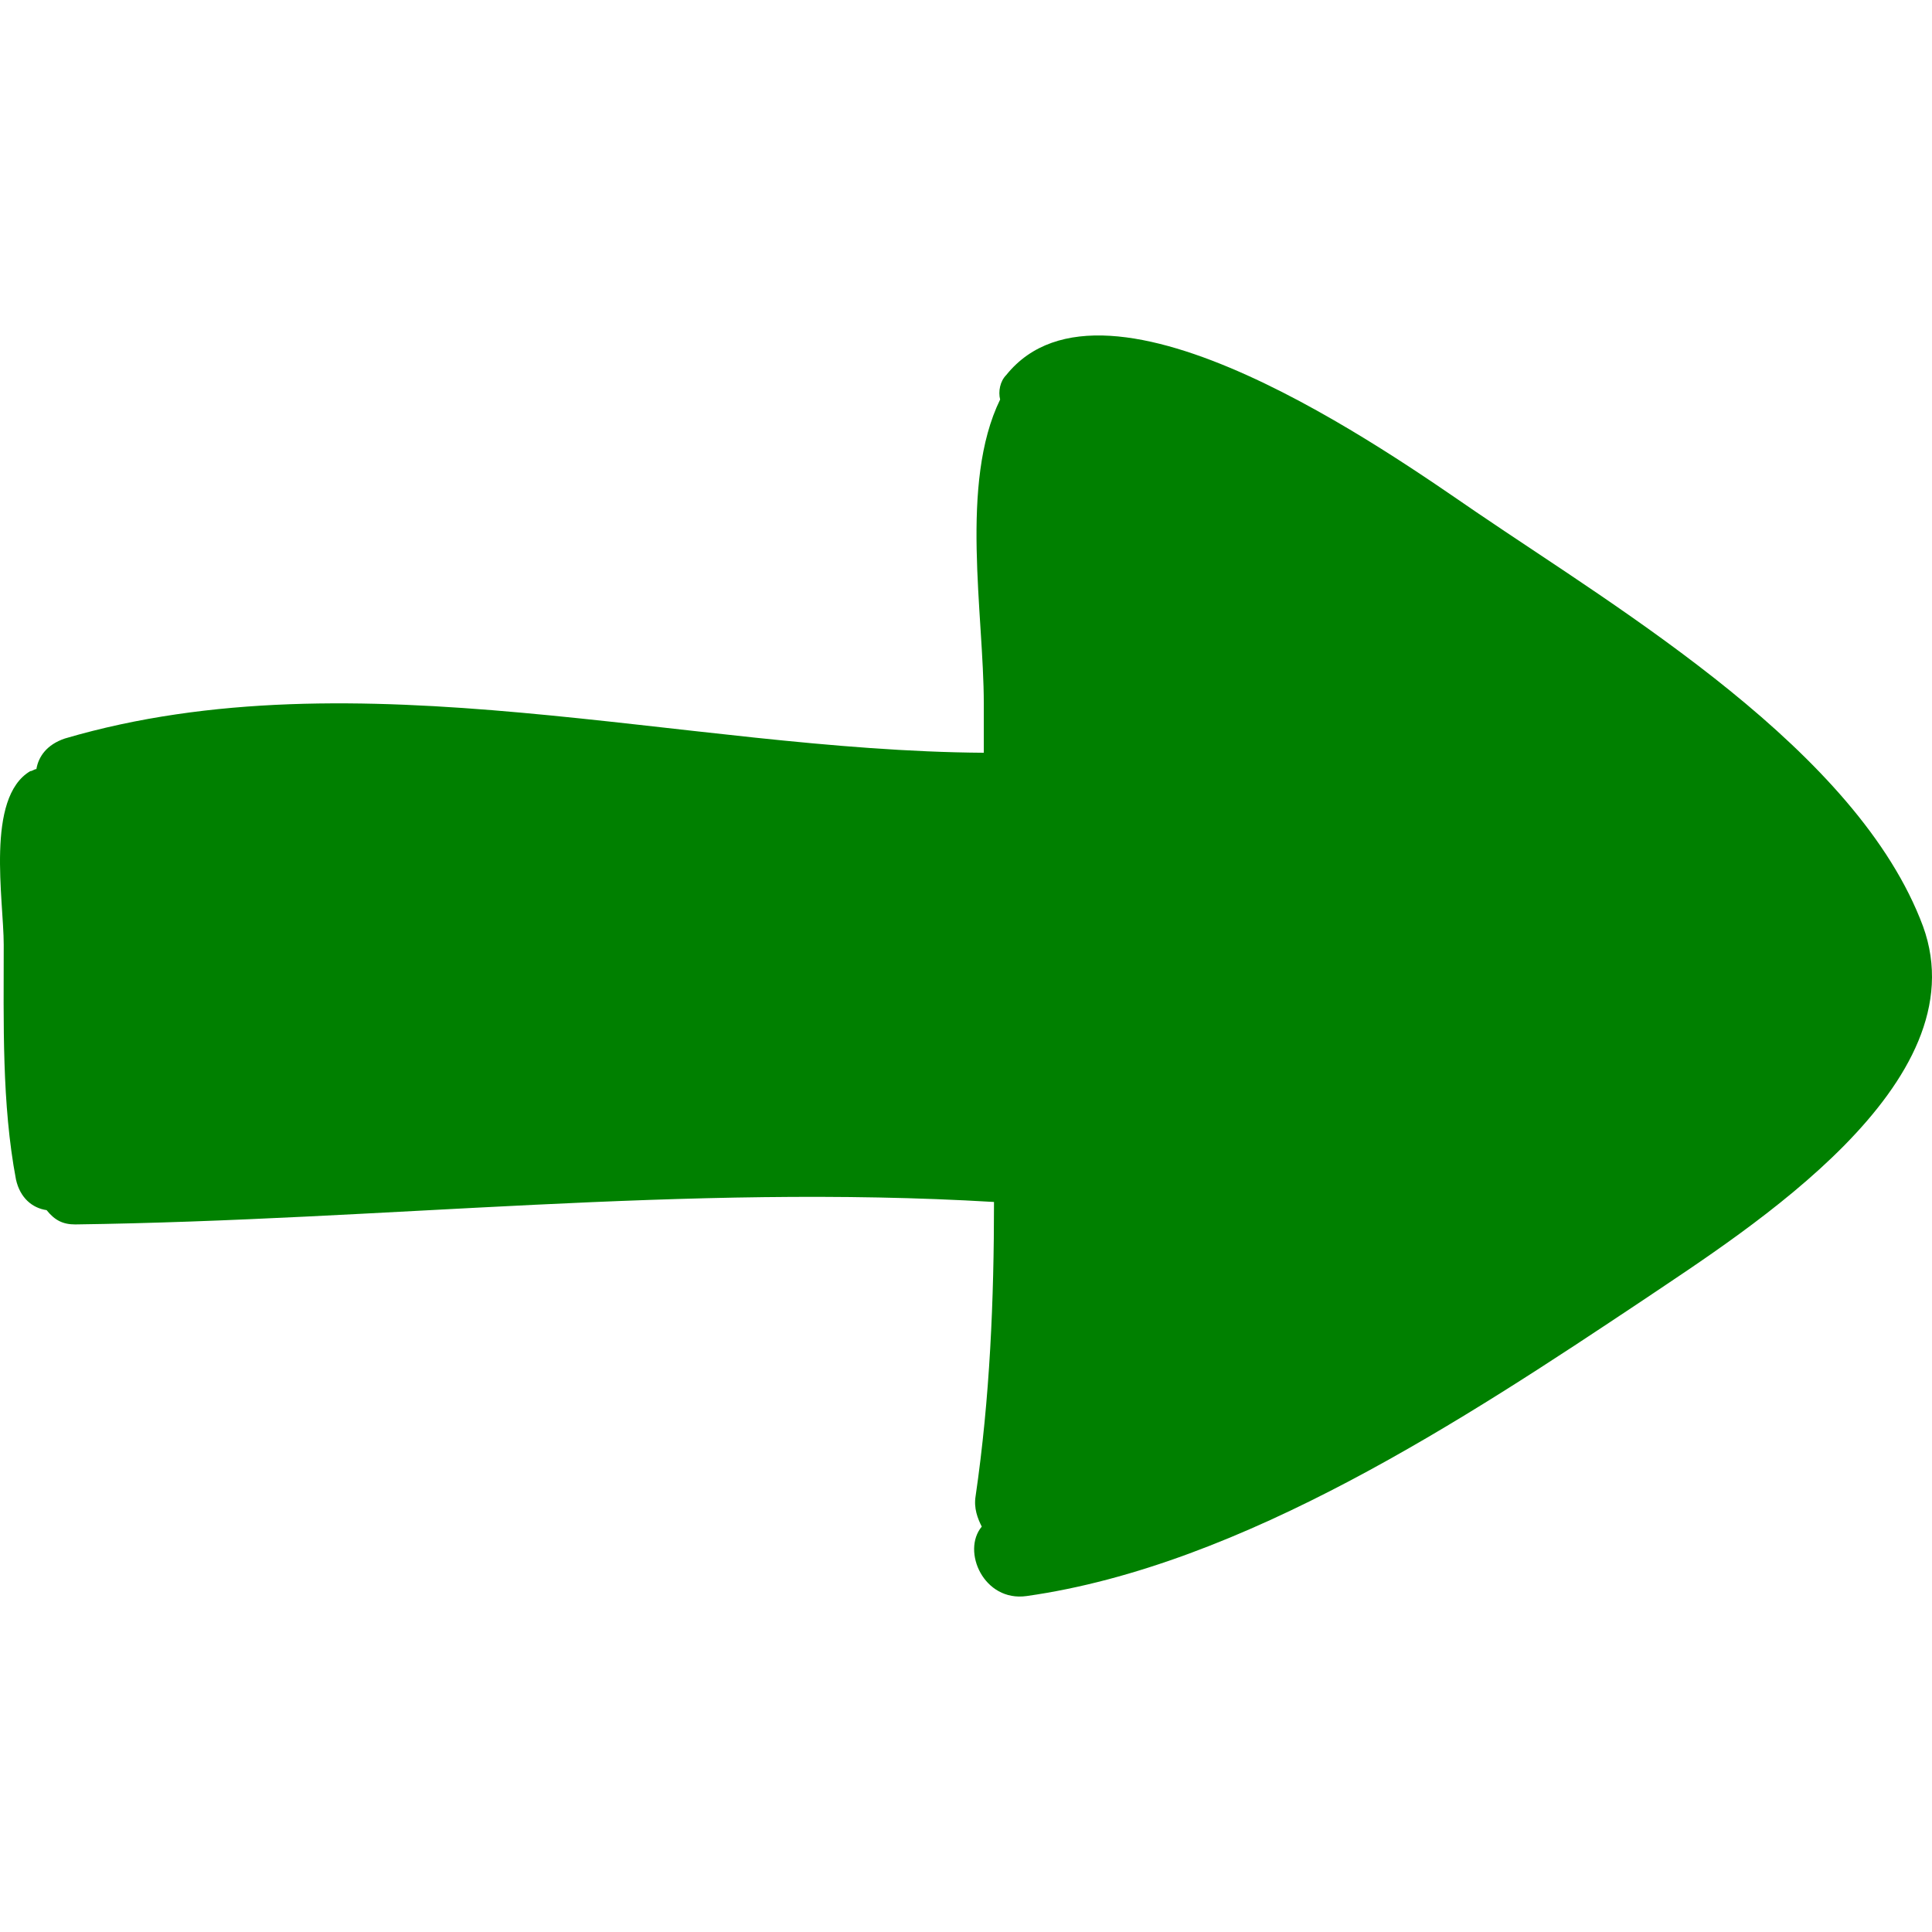
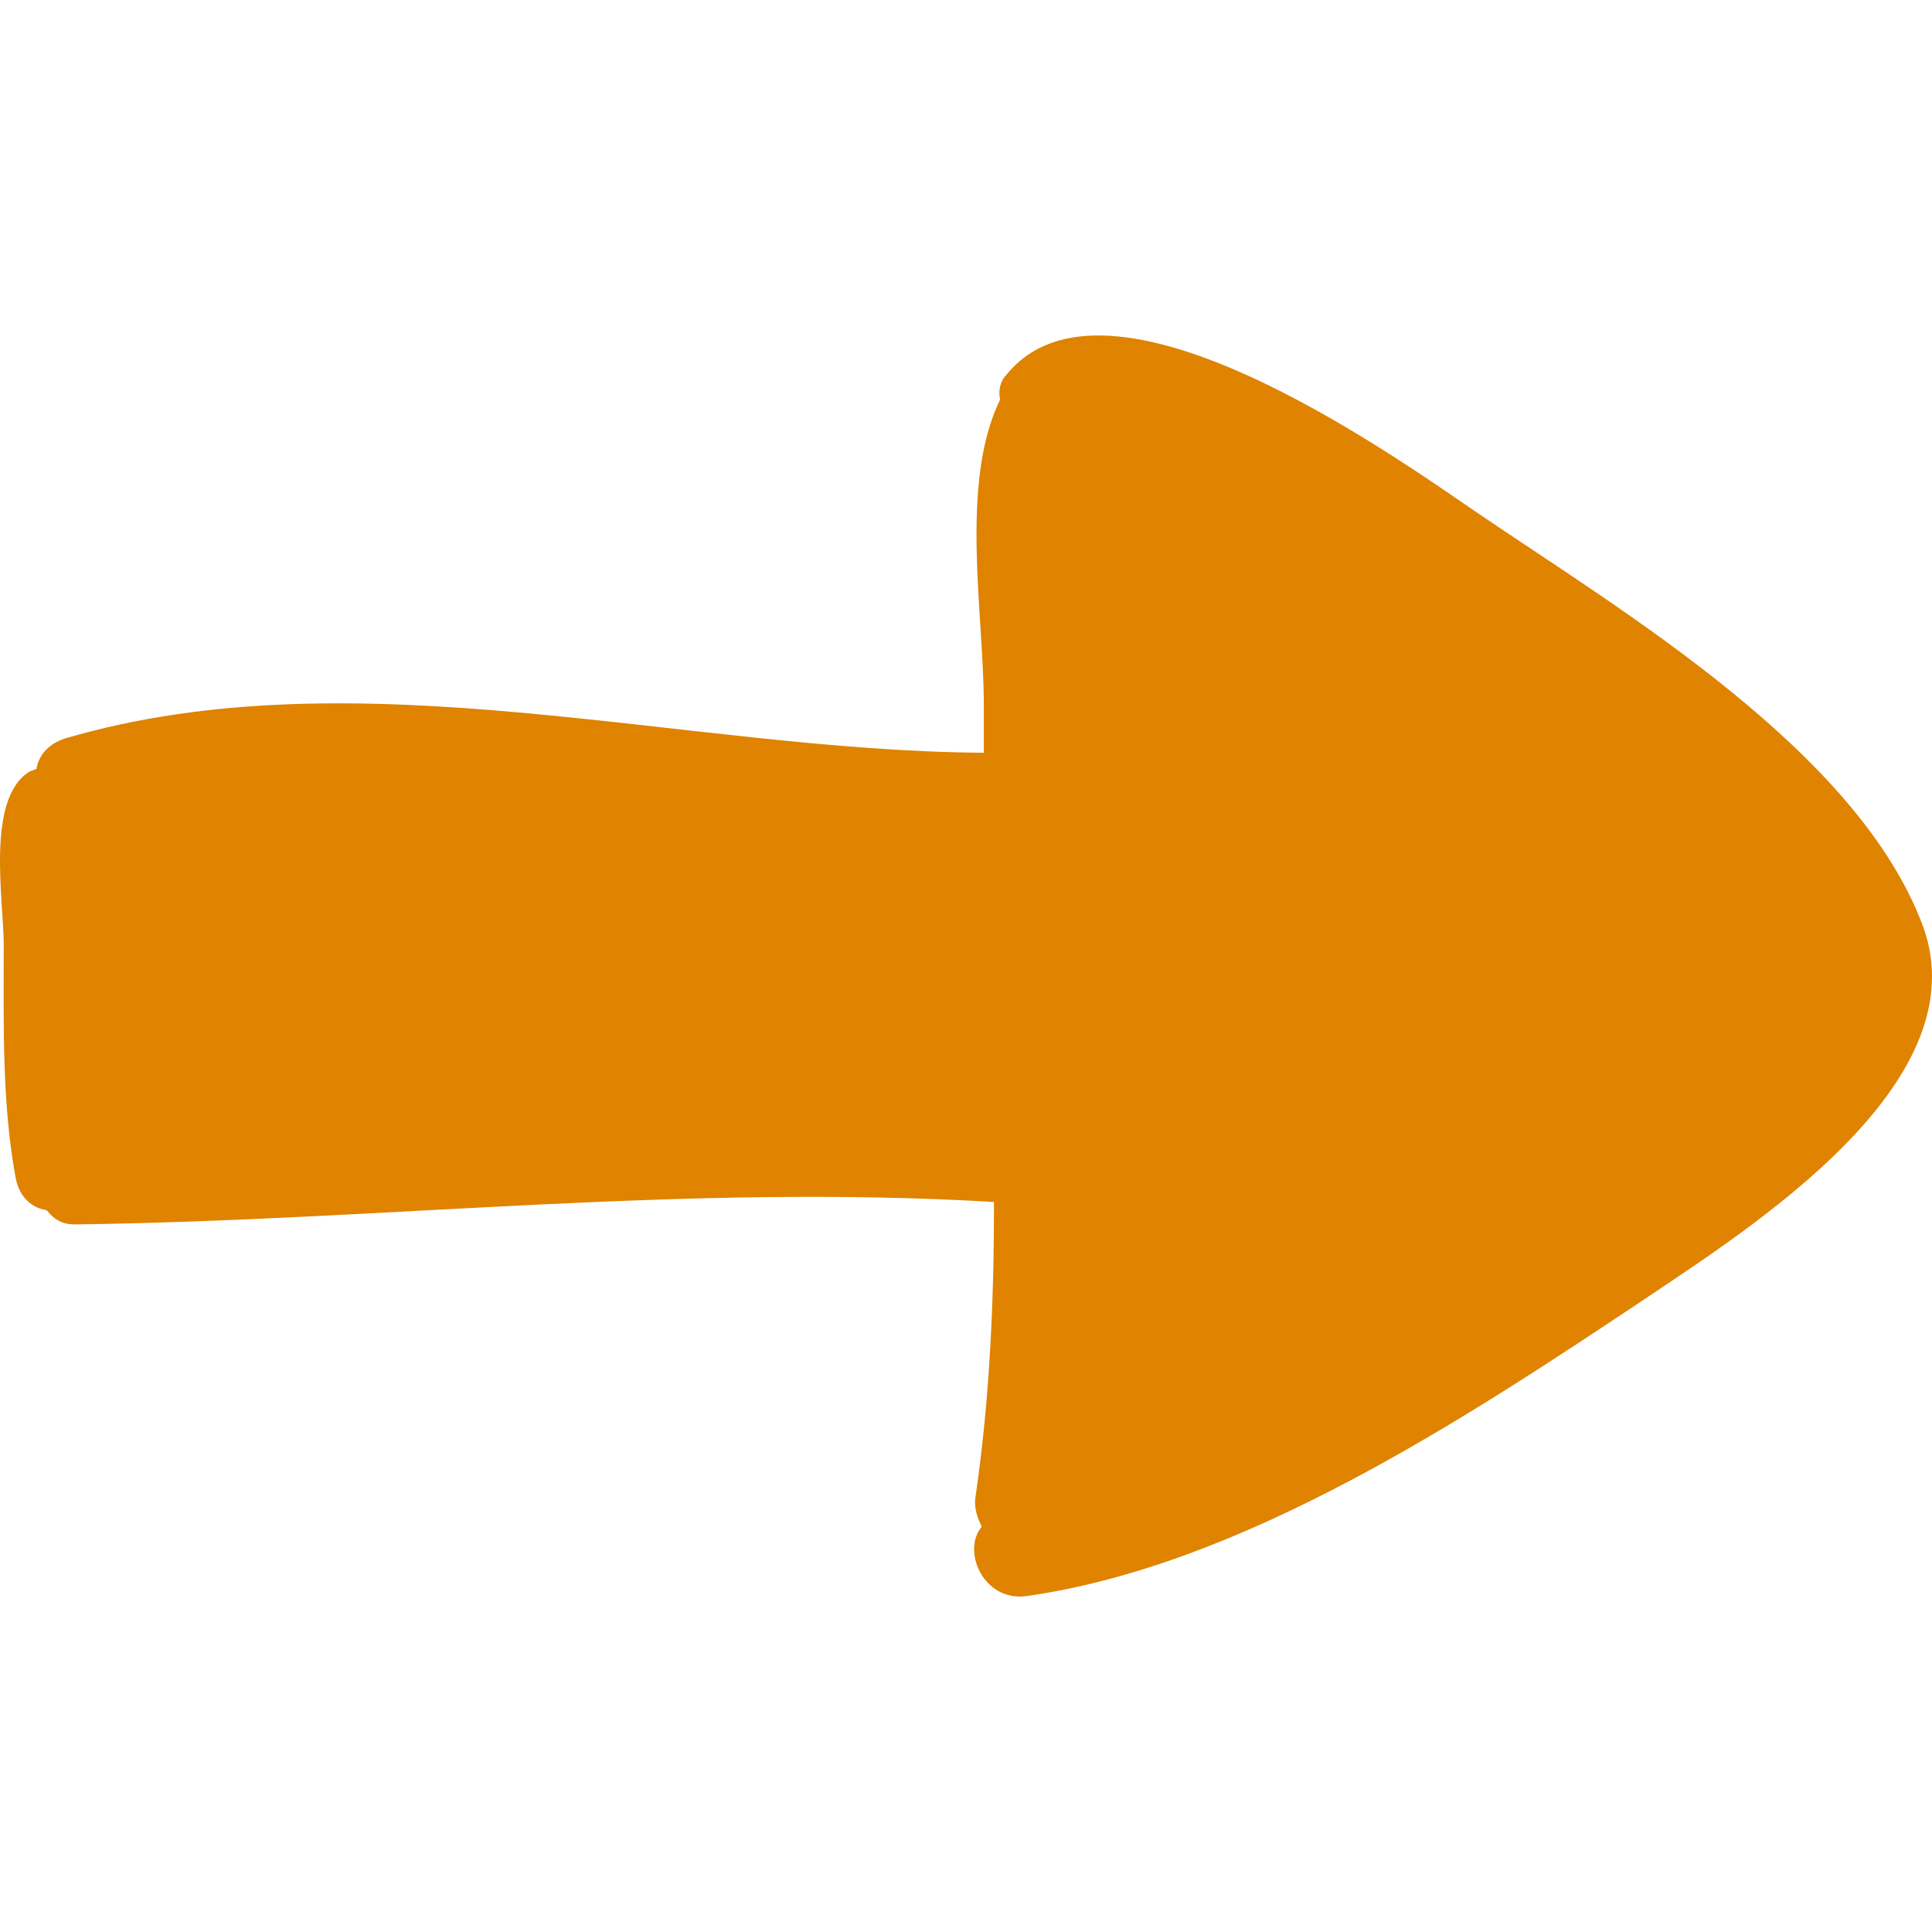
- <svg xmlns="http://www.w3.org/2000/svg" fill="green" version="1.1" id="Capa_1" width="800px" height="800px" viewBox="0 0 579.083 579.083" xml:space="preserve">
+ <svg xmlns="http://www.w3.org/2000/svg" fill="#df8300" version="1.1" id="Capa_1" width="800px" height="800px" viewBox="0 0 579.083 579.083" xml:space="preserve">
  <g>
    <path d="M492.551,389.644c31.823-21.42,100.979-64.872,83.844-111.997c-19.584-52.632-89.964-94.248-134.028-124.236   c-25.092-17.136-110.771-78.336-140.76-41.004c-1.836,1.836-2.448,4.896-1.836,7.344c-12.24,25.092-4.896,64.26-4.896,91.188   c0,4.896,0,9.792,0,14.688c-89.963-0.612-187.883-29.988-275.399-4.284c-5.508,1.836-7.956,5.508-8.568,9.18   c-0.612,0-1.224,0.612-1.836,0.612c-13.464,7.956-7.956,38.556-7.956,52.02c0,23.257-0.612,47.737,3.672,70.38   c1.224,5.509,4.896,8.568,9.18,9.181c2.448,3.06,4.896,4.284,8.568,4.284c92.412-1.225,182.988-12.24,275.399-6.732   c0,29.376-1.224,58.752-5.508,88.128c-0.612,3.672,0.611,6.732,1.836,9.18c-6.12,7.345,0.611,22.645,13.464,20.809   C372.599,469.203,439.307,425.14,492.551,389.644z" />
  </g>
</svg>
